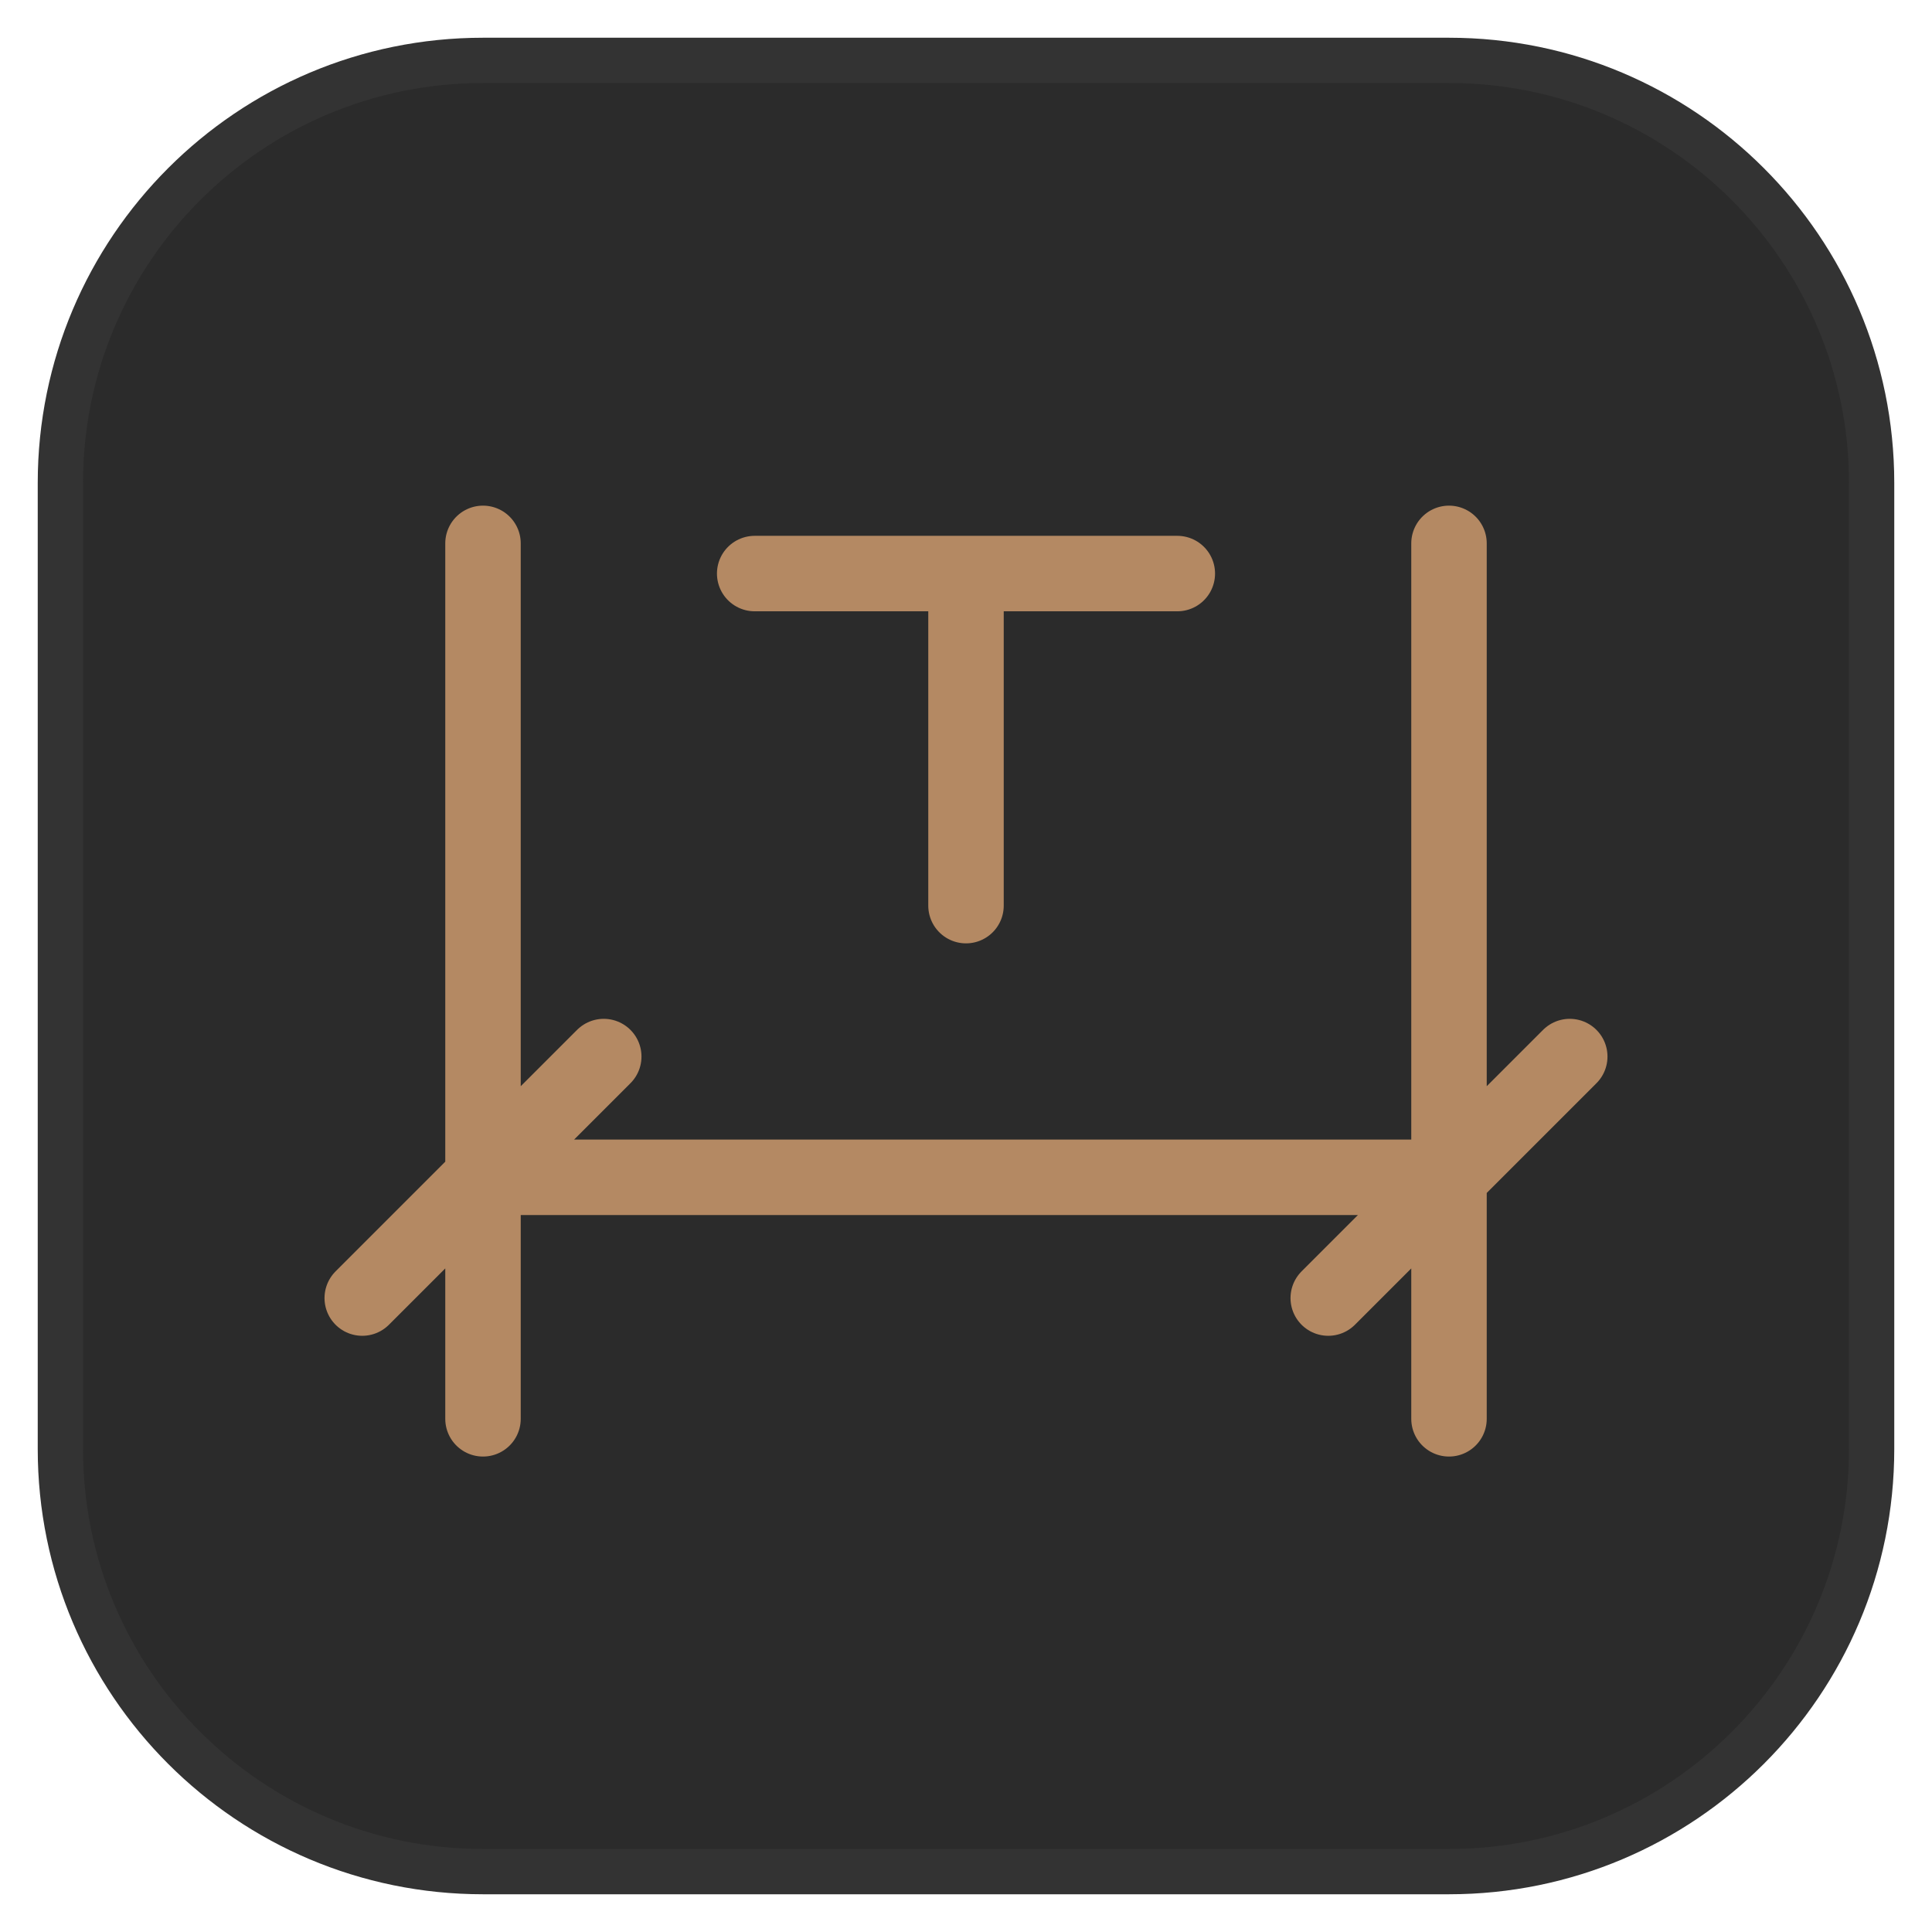
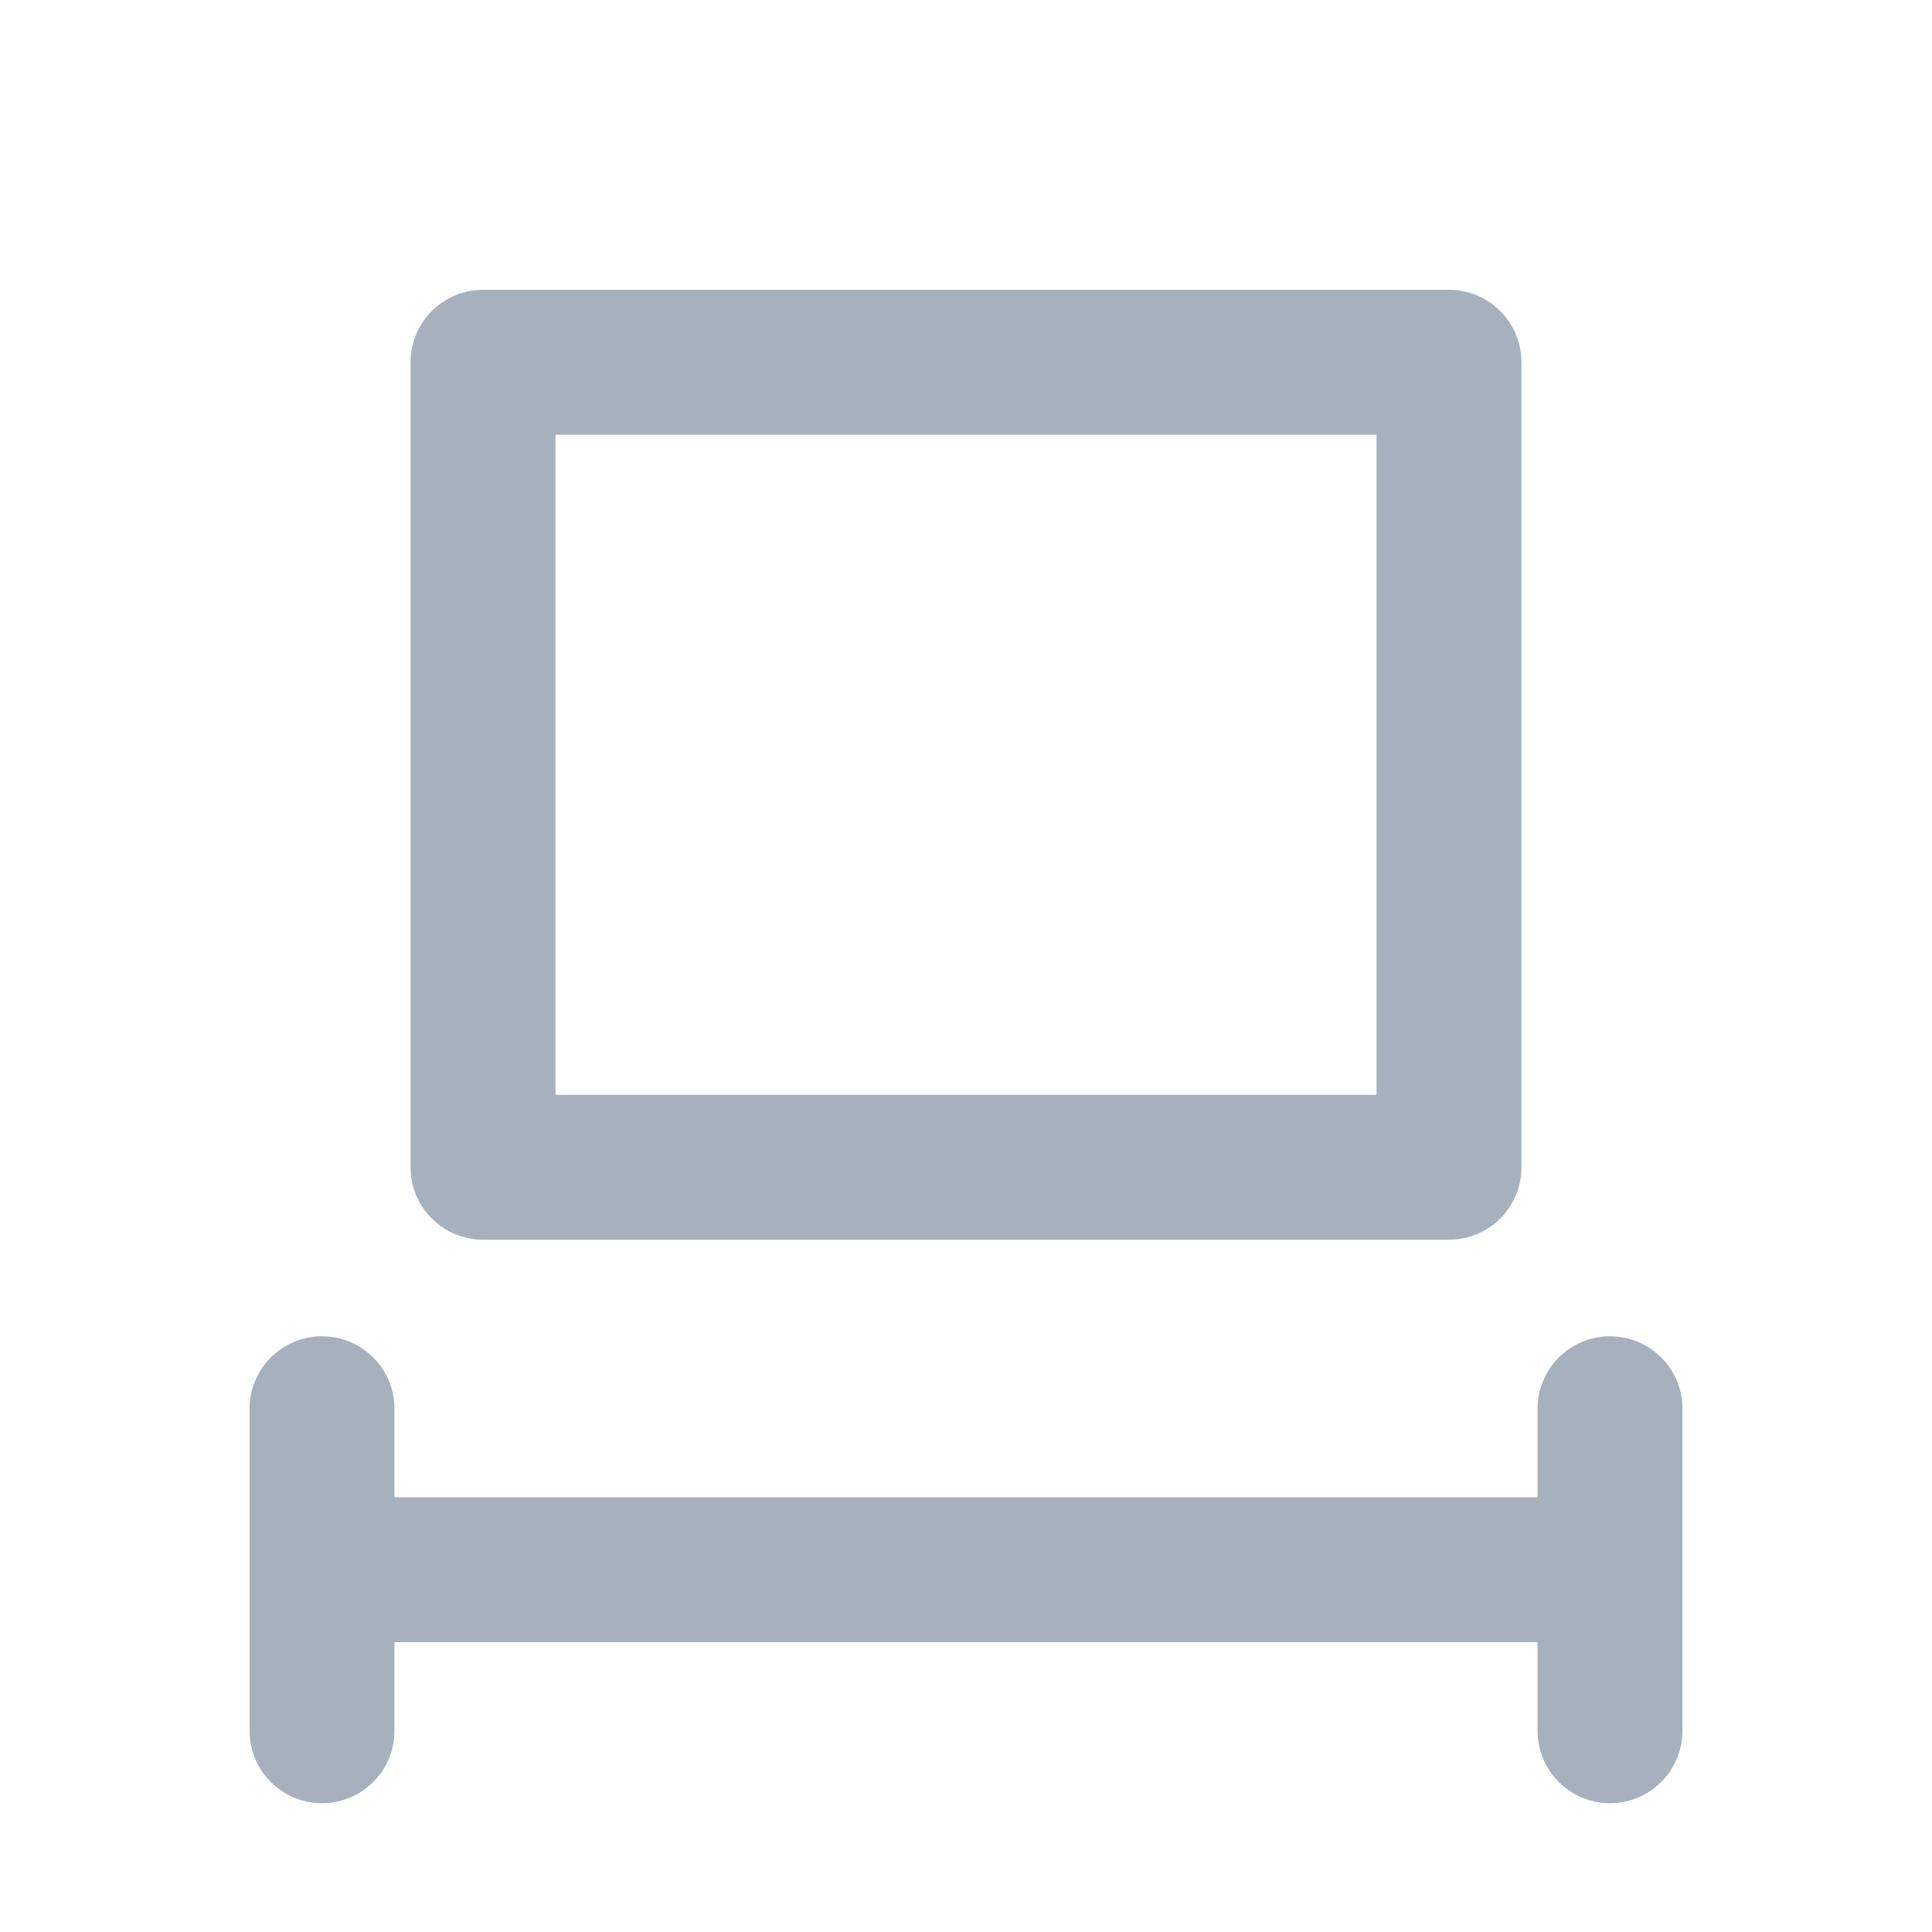
- <svg xmlns="http://www.w3.org/2000/svg" viewBox="0 0 64 64" width="64" height="64">
-   <rect x="2" y="2" width="60" height="60" rx="14" fill="#2B2B2B" stroke="#333333" stroke-width="1.5" />
-   <g fill="none" stroke="#B48963" stroke-width="2.5" stroke-linecap="round" stroke-linejoin="round">
-     <path d="M16 18v29M48 18v29M16 39h32M12 43l8-8M44 43l8-8" />
-     <path d="M25 19h14M32 19v11" />
+ <svg xmlns="http://www.w3.org/2000/svg" width="24" height="24" viewBox="0 0 24 24" role="img" aria-labelledby="title">
+   <g fill="none" stroke="#A7B0BD" stroke-width="1.8" stroke-linecap="round" stroke-linejoin="round">
+     <path d="M6 4.5h12v10H6z" />
+     <path d="M4 19.5h16M4 17.5v4M20 17.5v4" />
  </g>
</svg>
